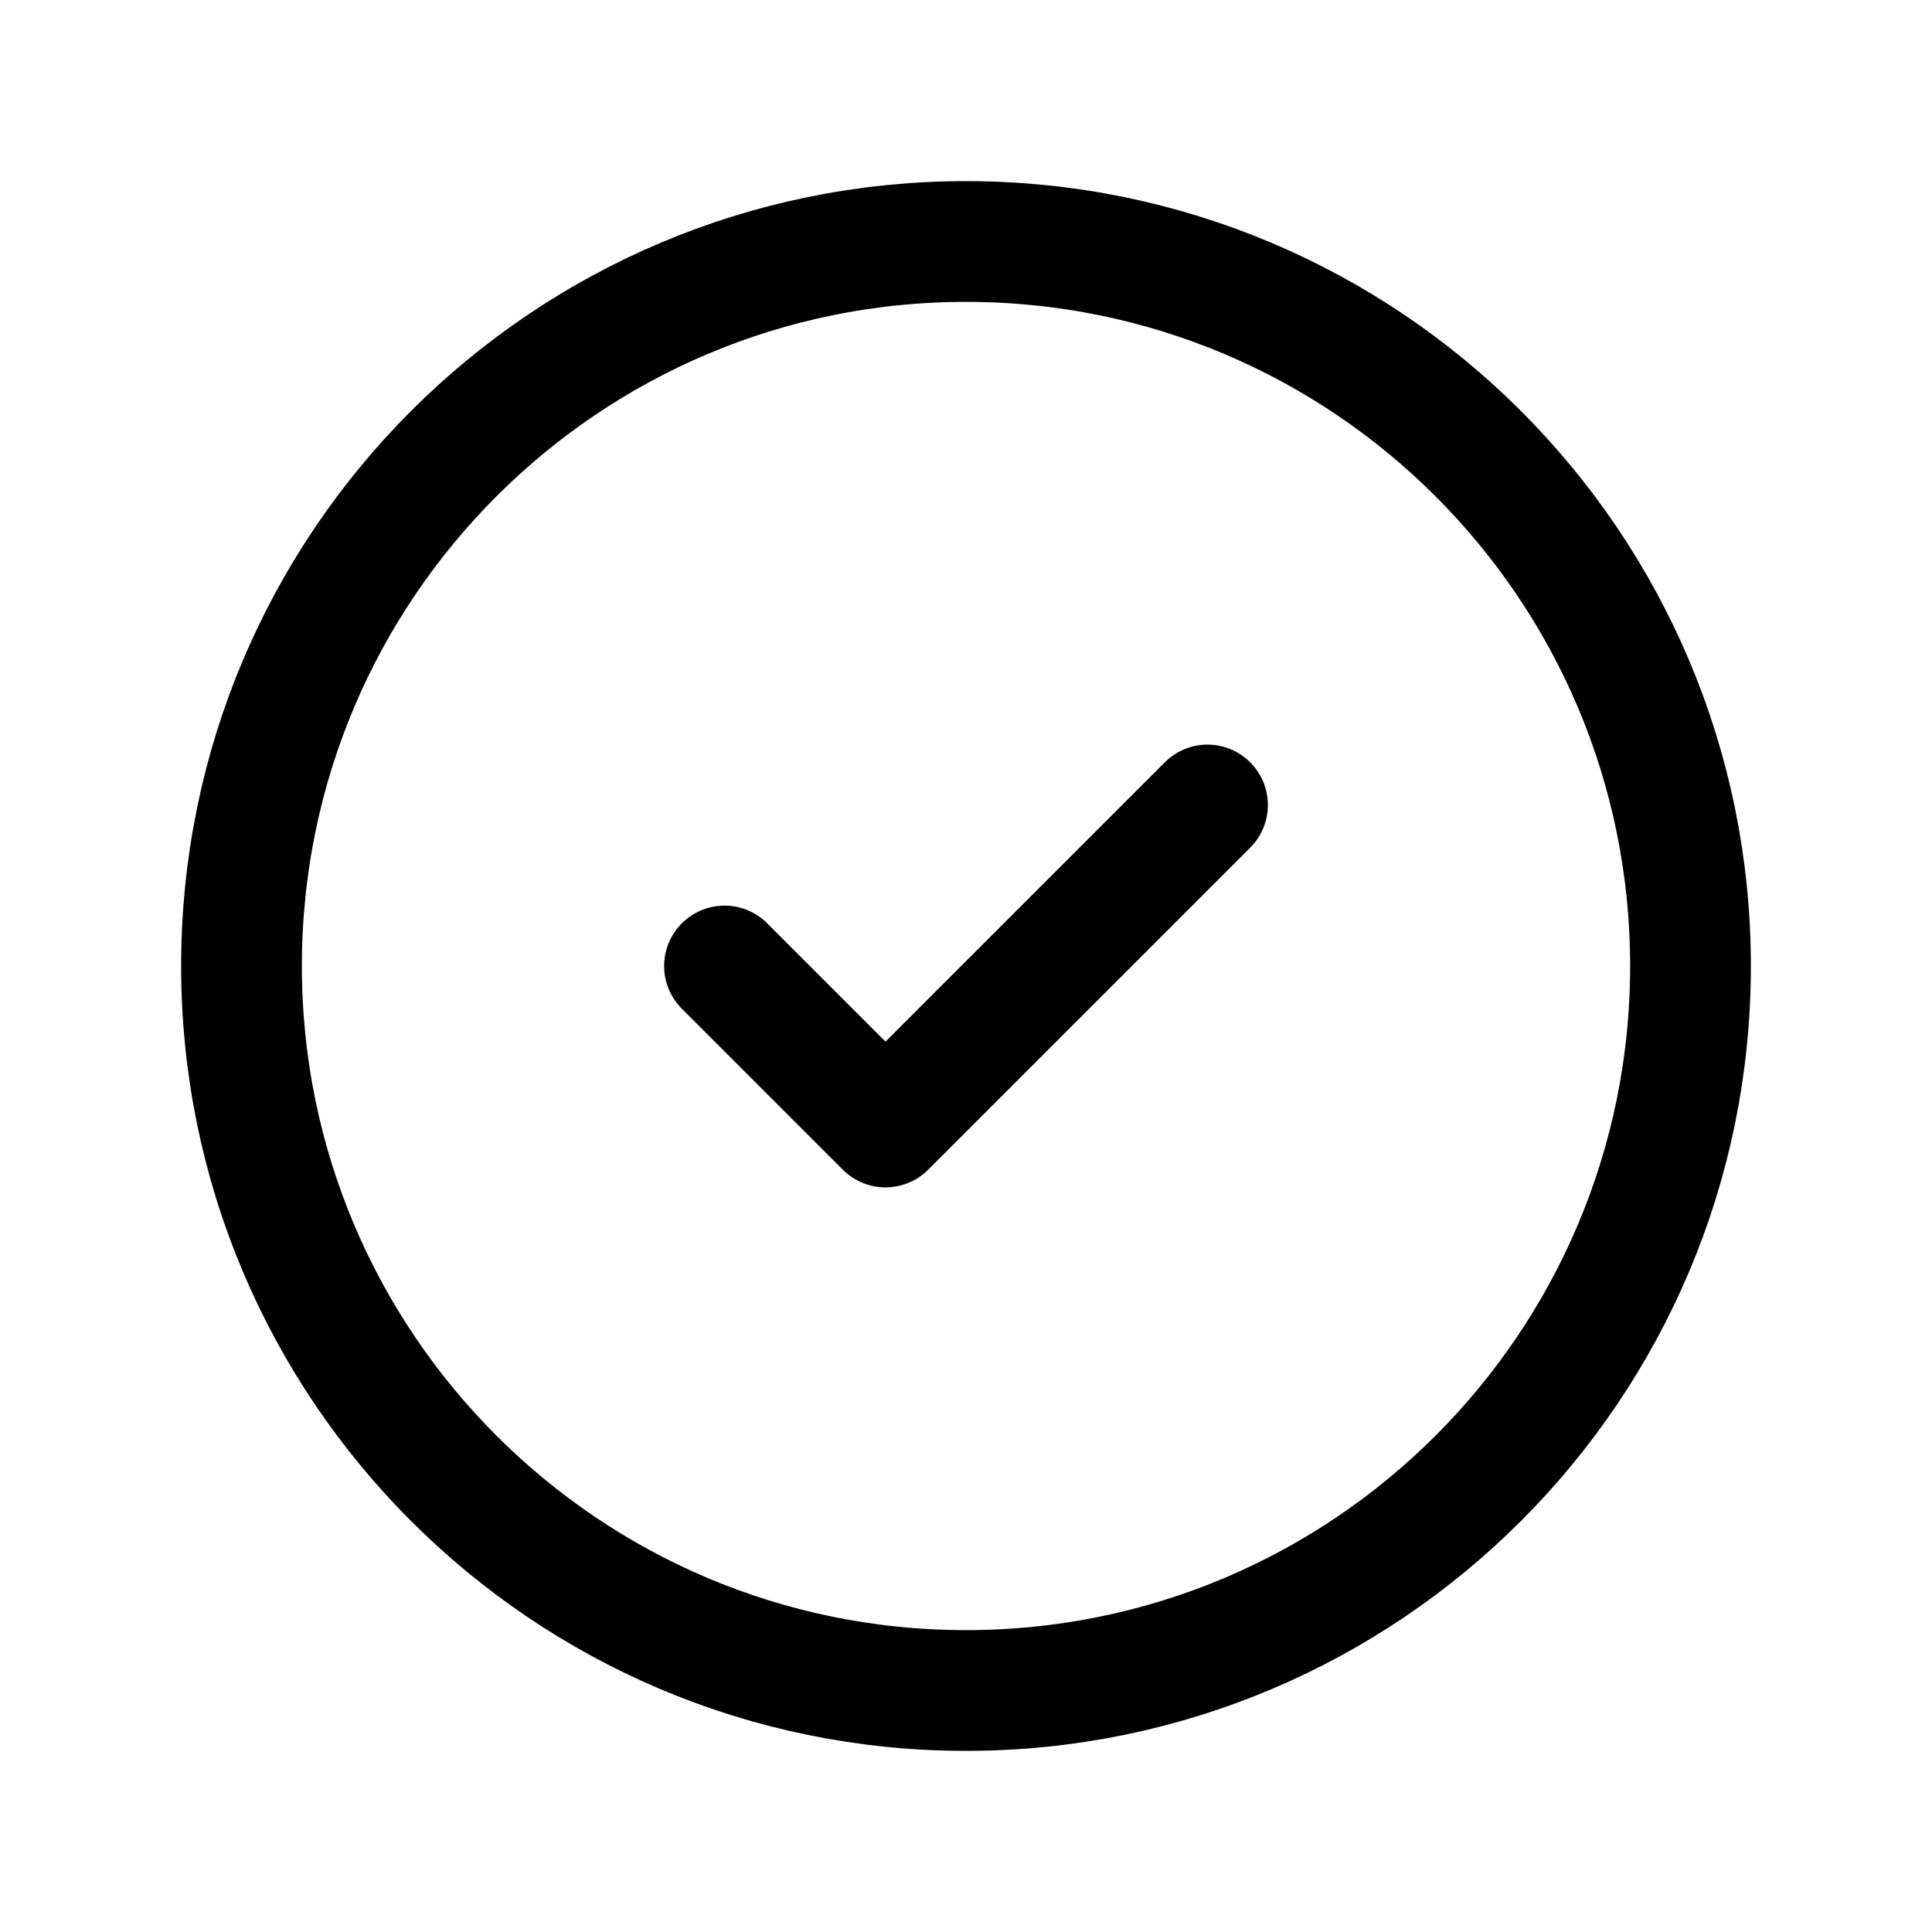
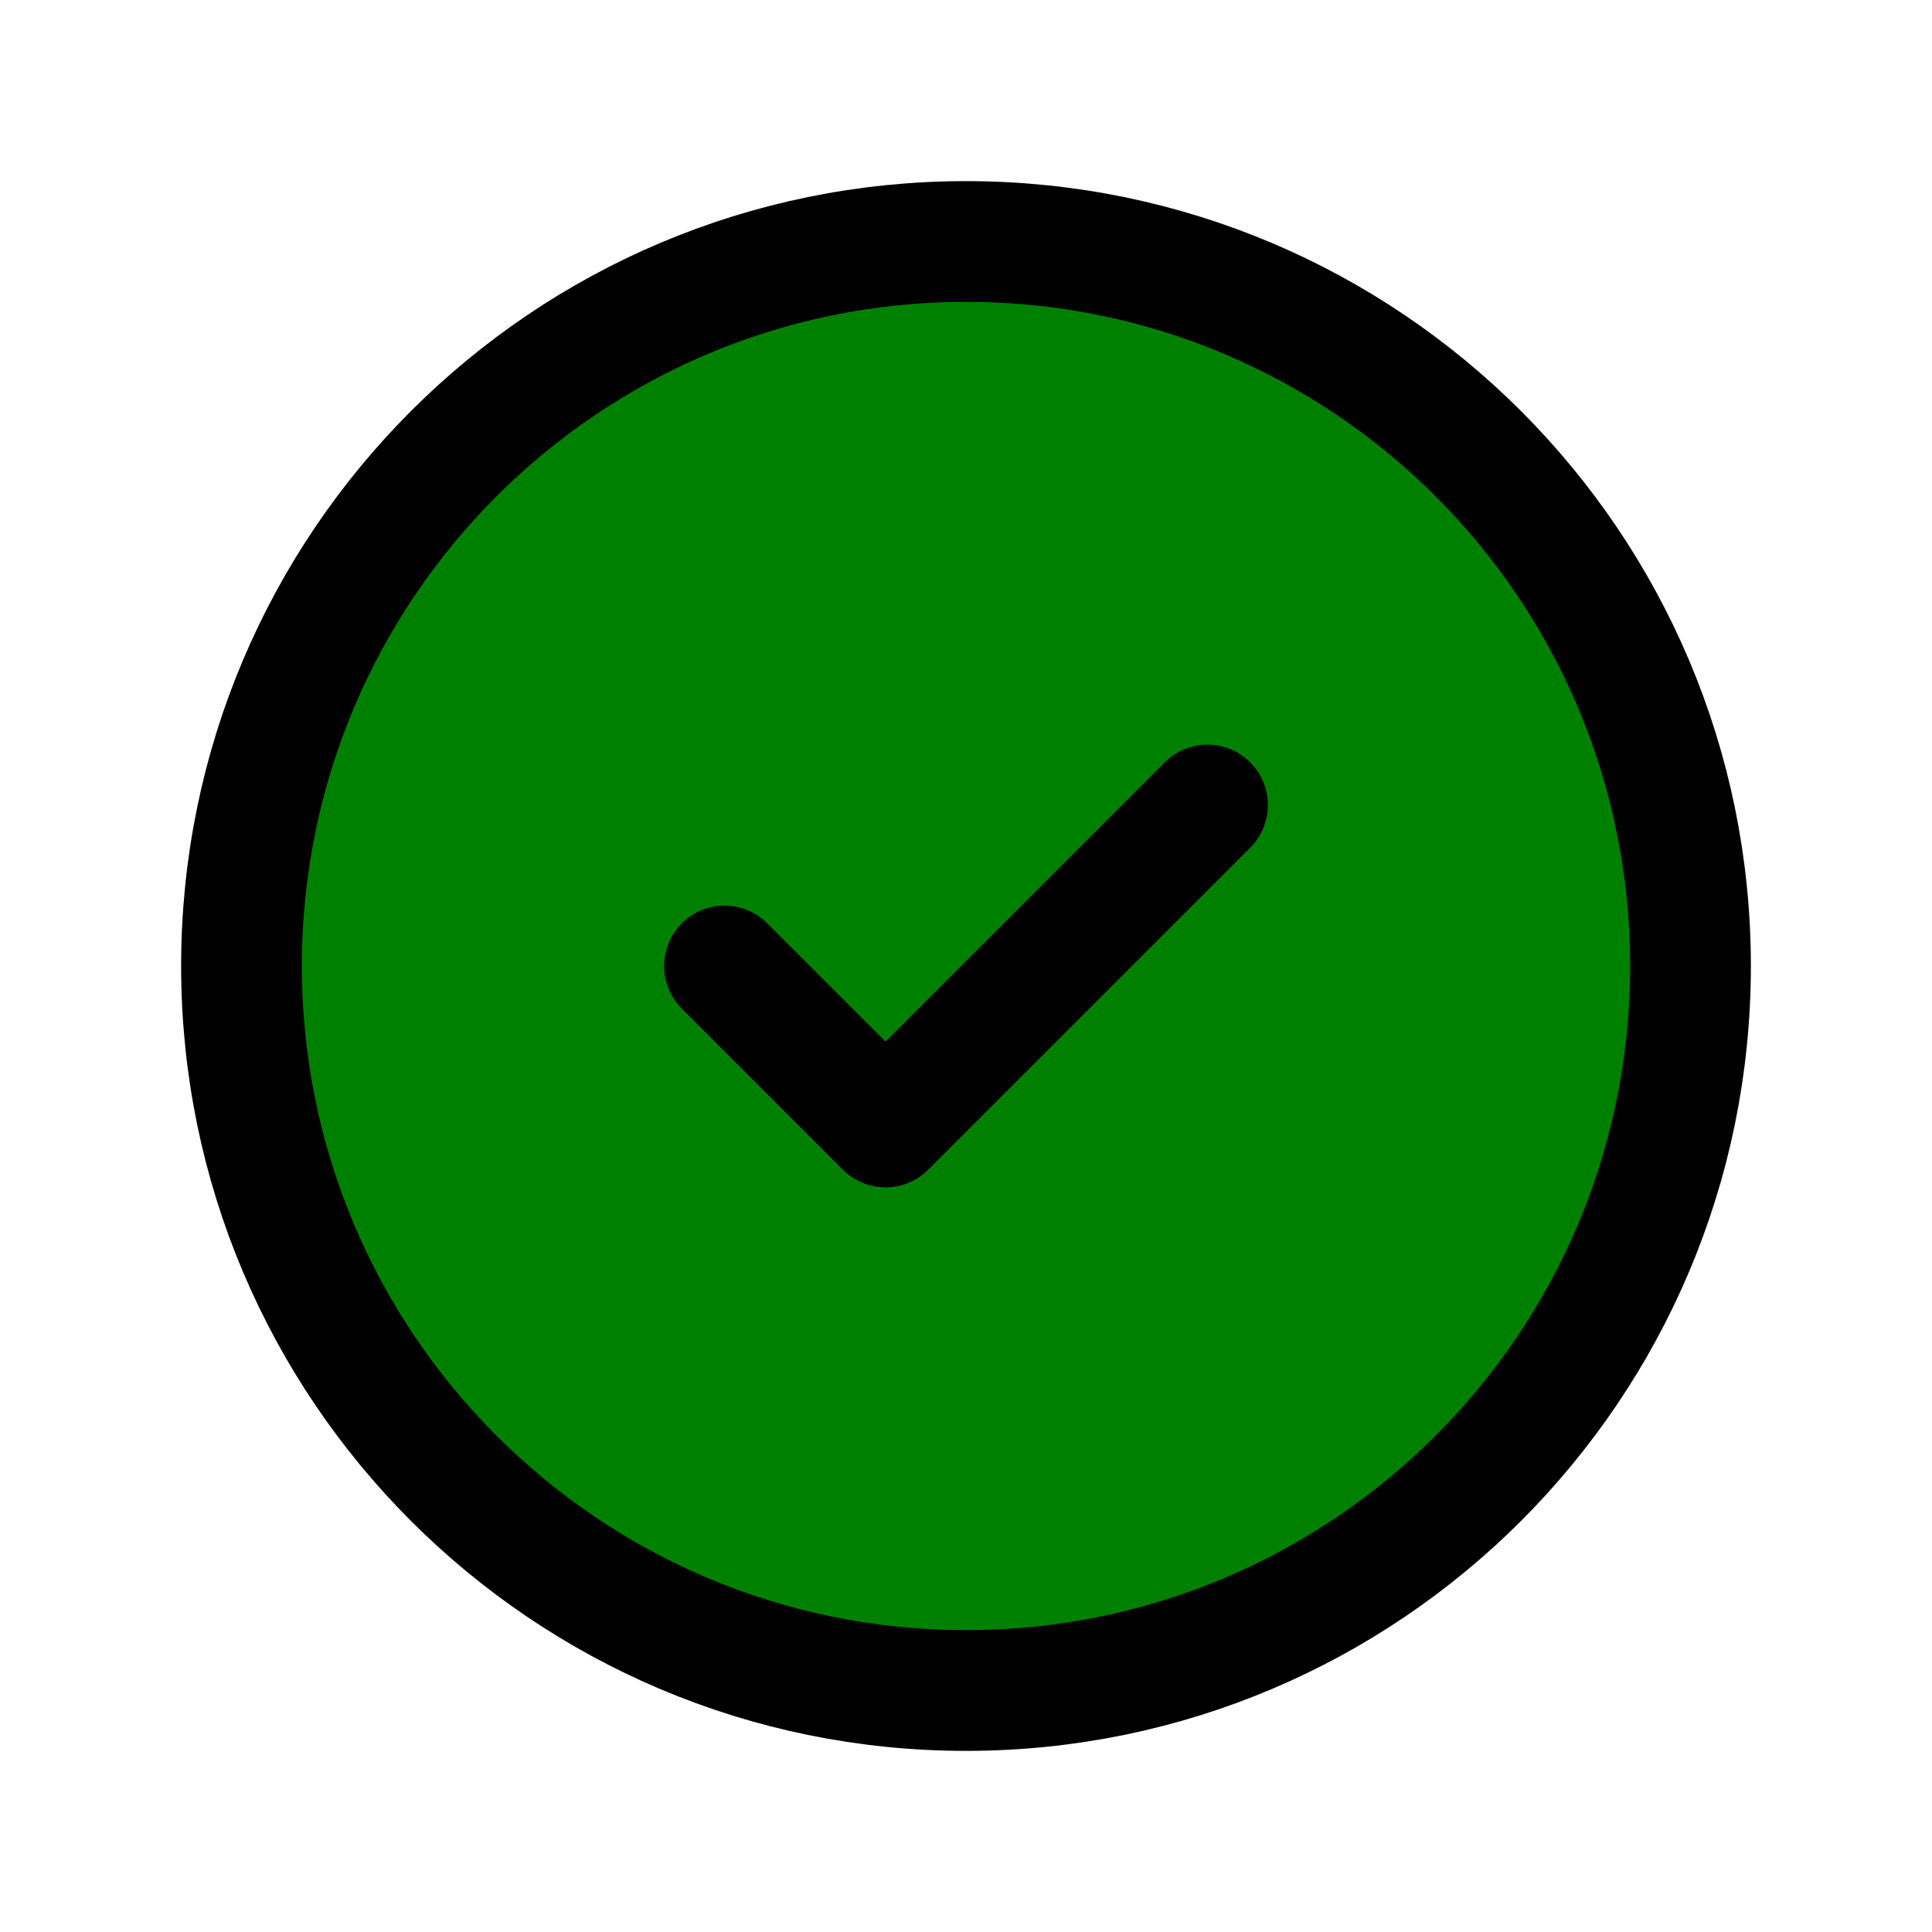
- <svg xmlns="http://www.w3.org/2000/svg" stroke-linecap="round" stroke-linejoin="round" stroke-width="1.5" fill="none" stroke="currentColor" viewBox="0 0 24 24" width="1em" height="1em" class="" role="icon">
+ <svg xmlns="http://www.w3.org/2000/svg" stroke-linecap="round" stroke-linejoin="round" stroke-width="1.5" fill="green" stroke="currentColor" viewBox="0 0 24 24" width="1em" height="1em" class="" role="icon">
  <circle cx="12" cy="12" r="9" />
  <path d="M9 12l2 2l4 -4" />
</svg>
